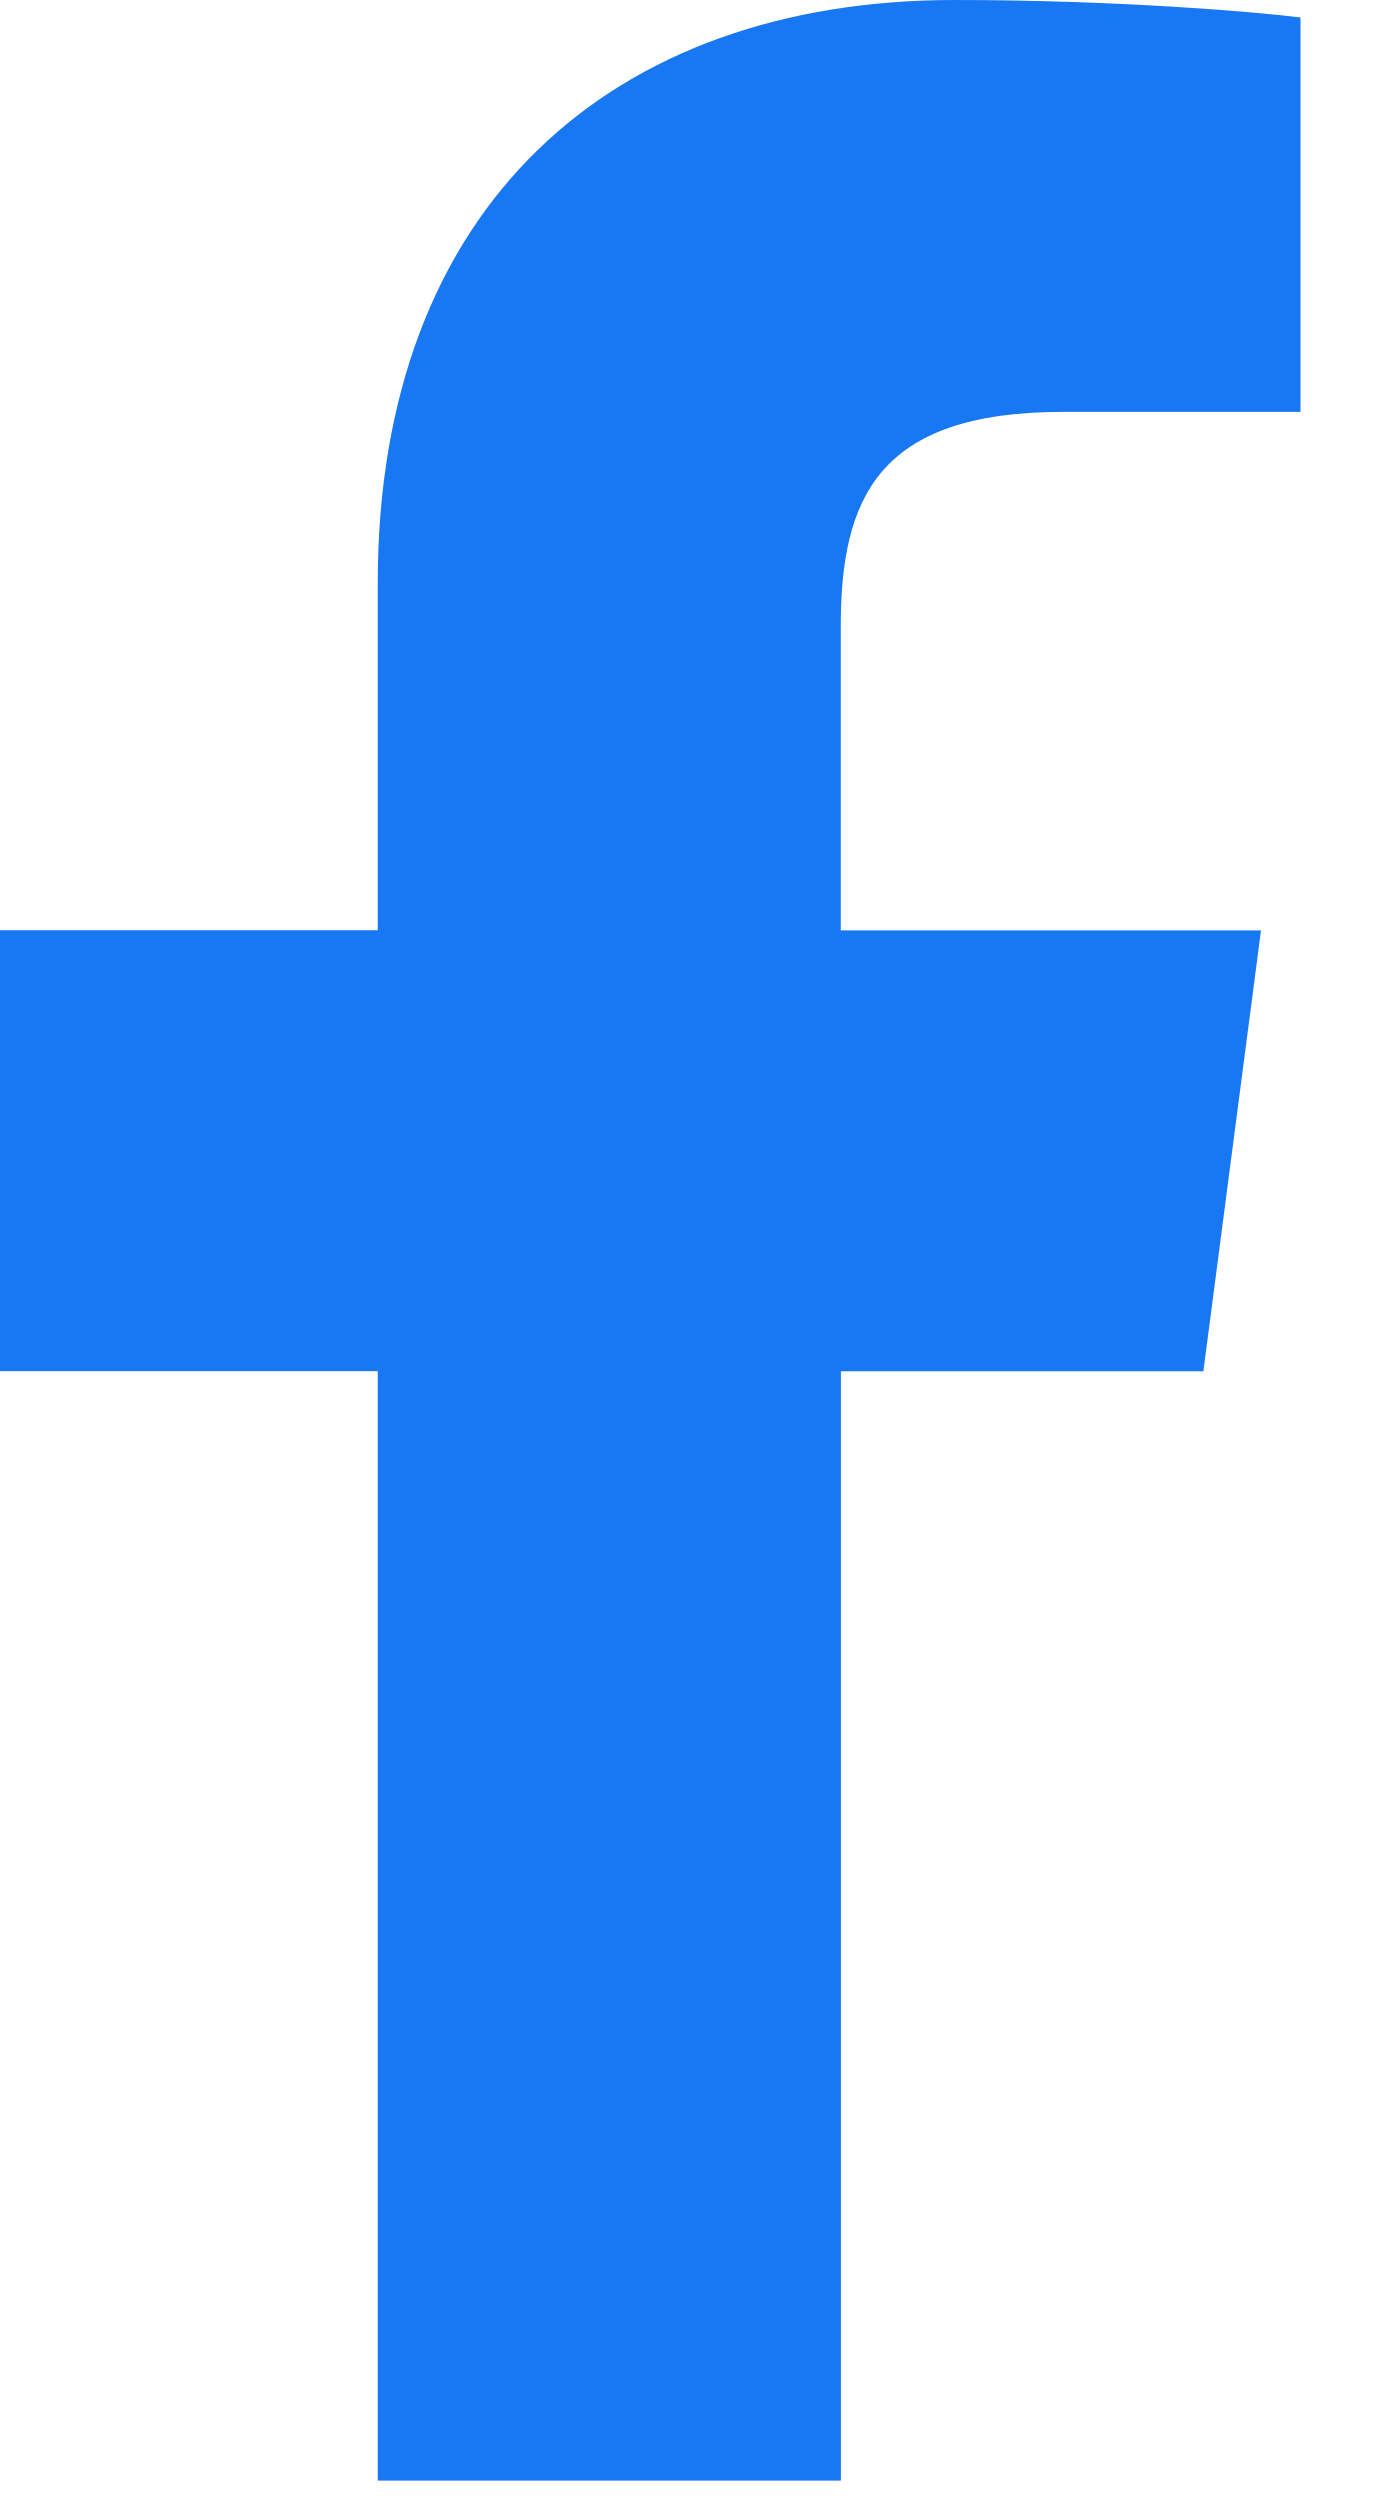
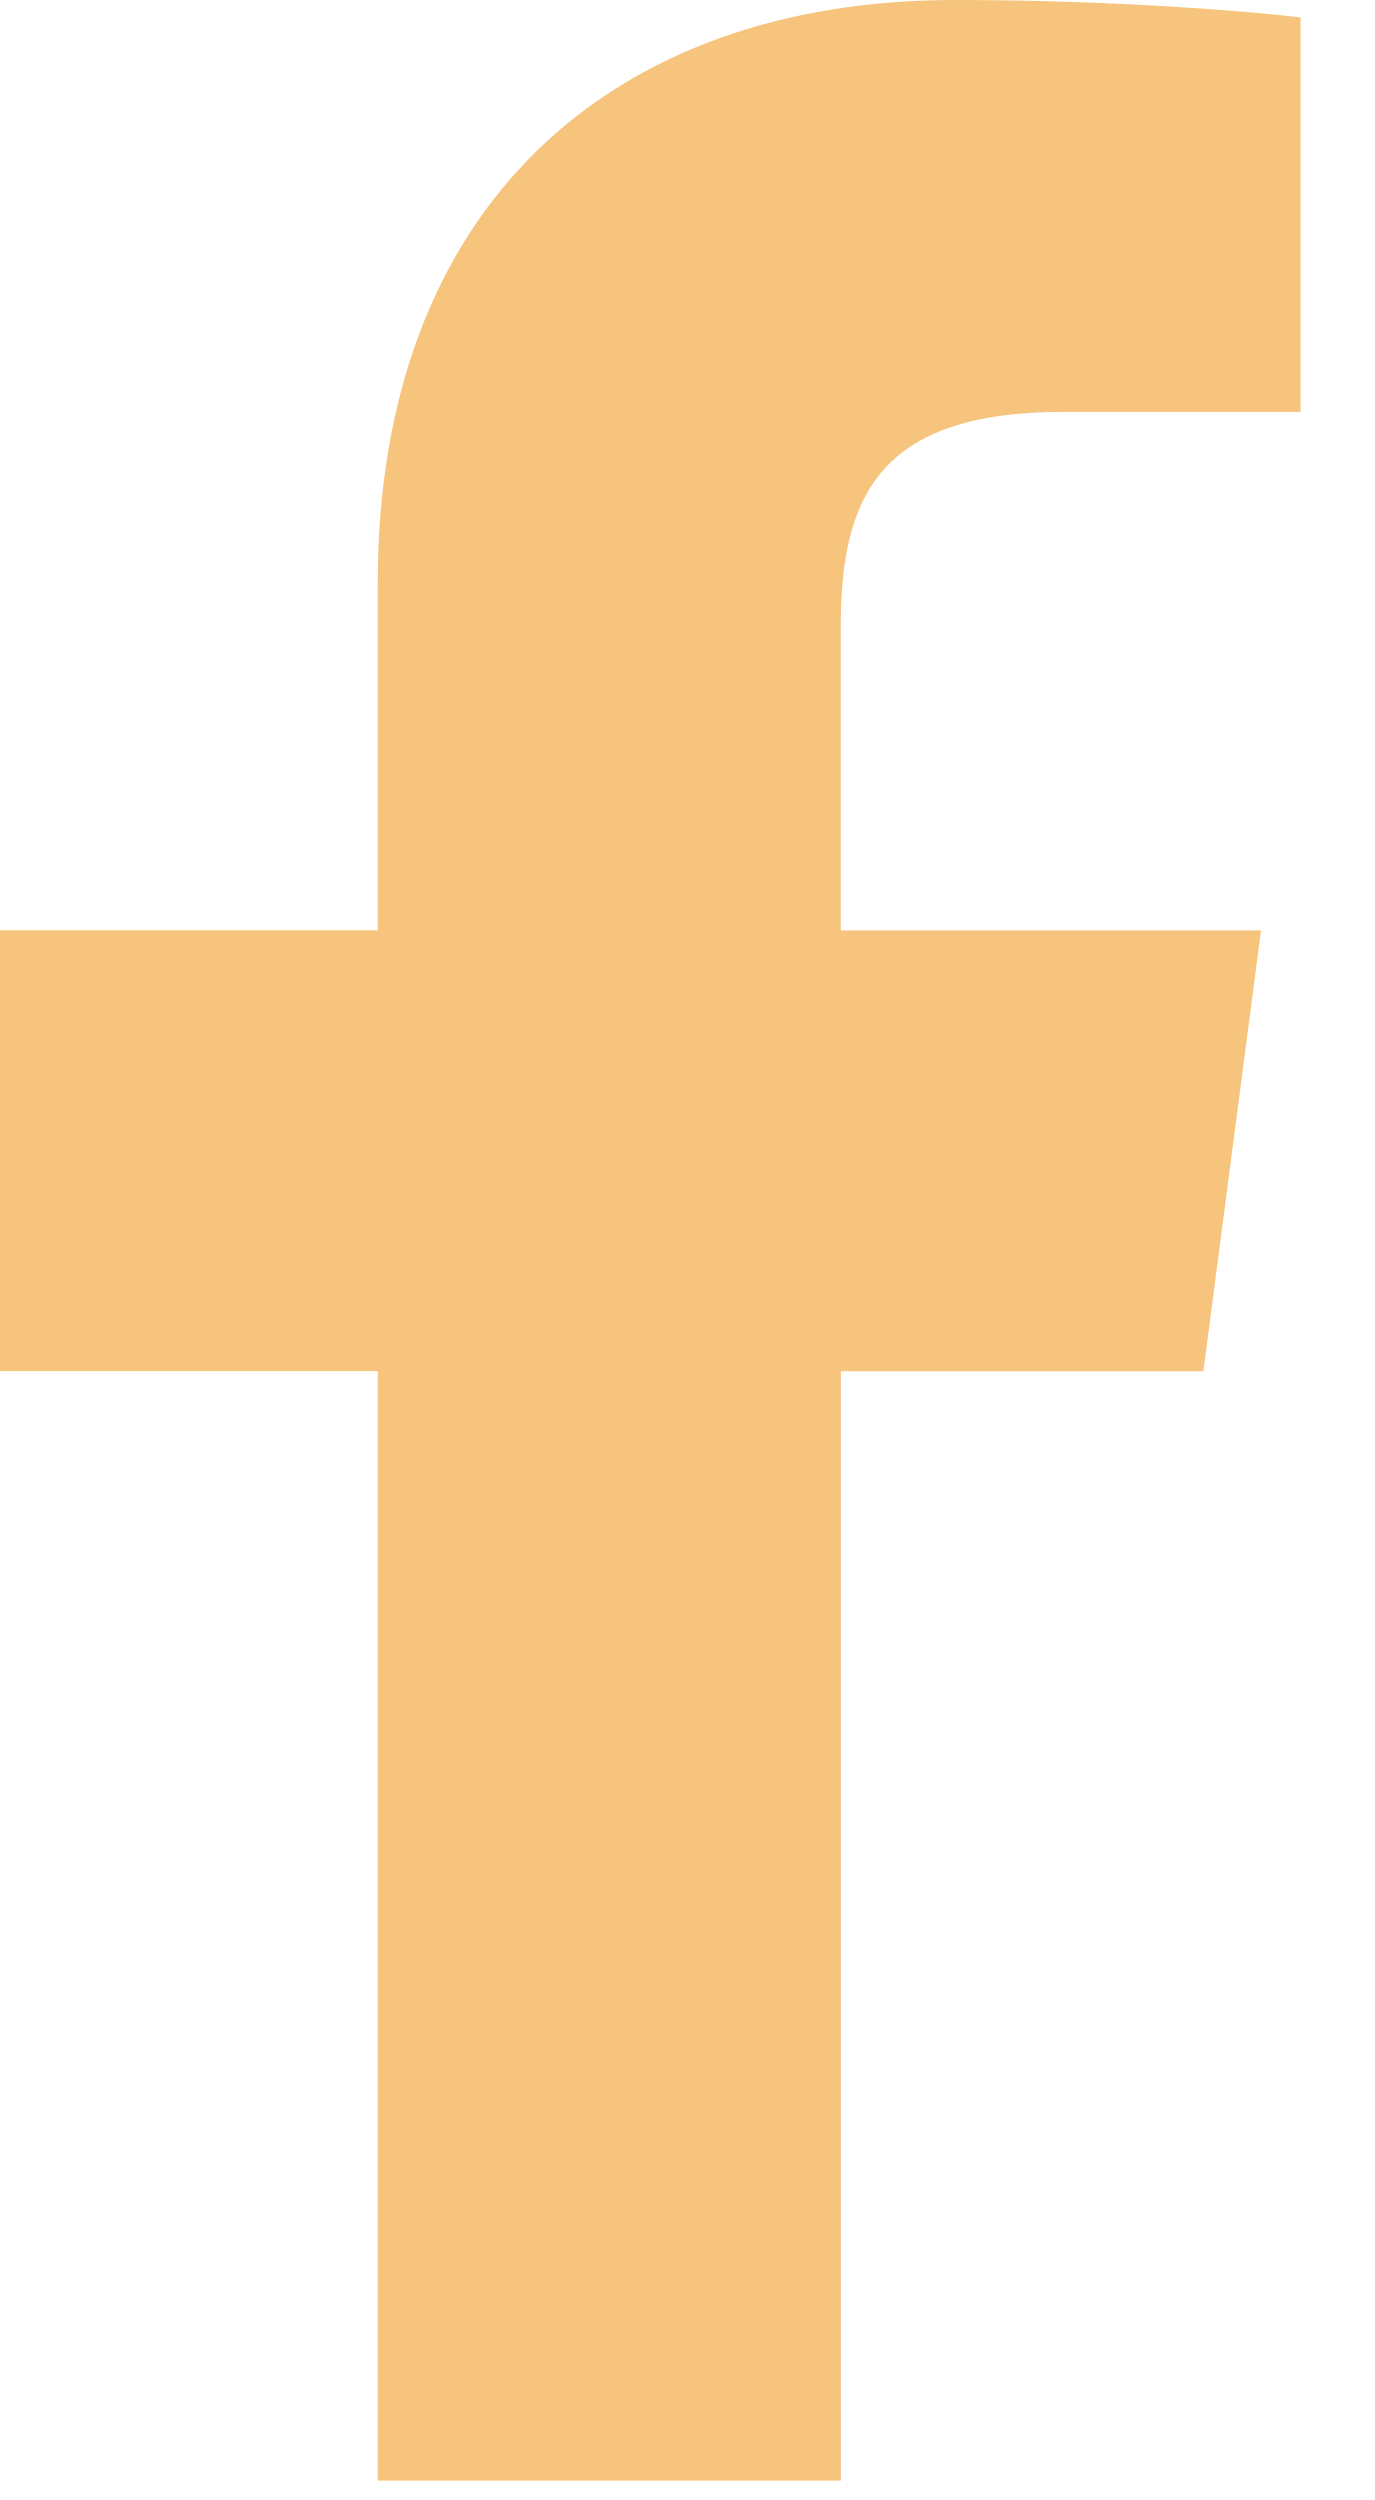
<svg xmlns="http://www.w3.org/2000/svg" width="11" height="20" viewBox="0 0 11 20" fill="none">
-   <path d="M8.505 3.295H10.404V0.14C10.076 0.097 8.949 0 7.637 0C4.898 0 3.022 1.643 3.022 4.663V7.442H0V10.969H3.022V19.845H6.727V10.97H9.627L10.088 7.443H6.726V5.013C6.727 3.993 7.015 3.295 8.505 3.295Z" fill="#1877F2" />
+   <path d="M8.505 3.295H10.404V0.14C10.076 0.097 8.949 0 7.637 0C4.898 0 3.022 1.643 3.022 4.663V7.442H0V10.969H3.022V19.845H6.727V10.97H9.627L10.088 7.443H6.726V5.013C6.727 3.993 7.015 3.295 8.505 3.295Z" fill="#F6C47C" />
</svg>
